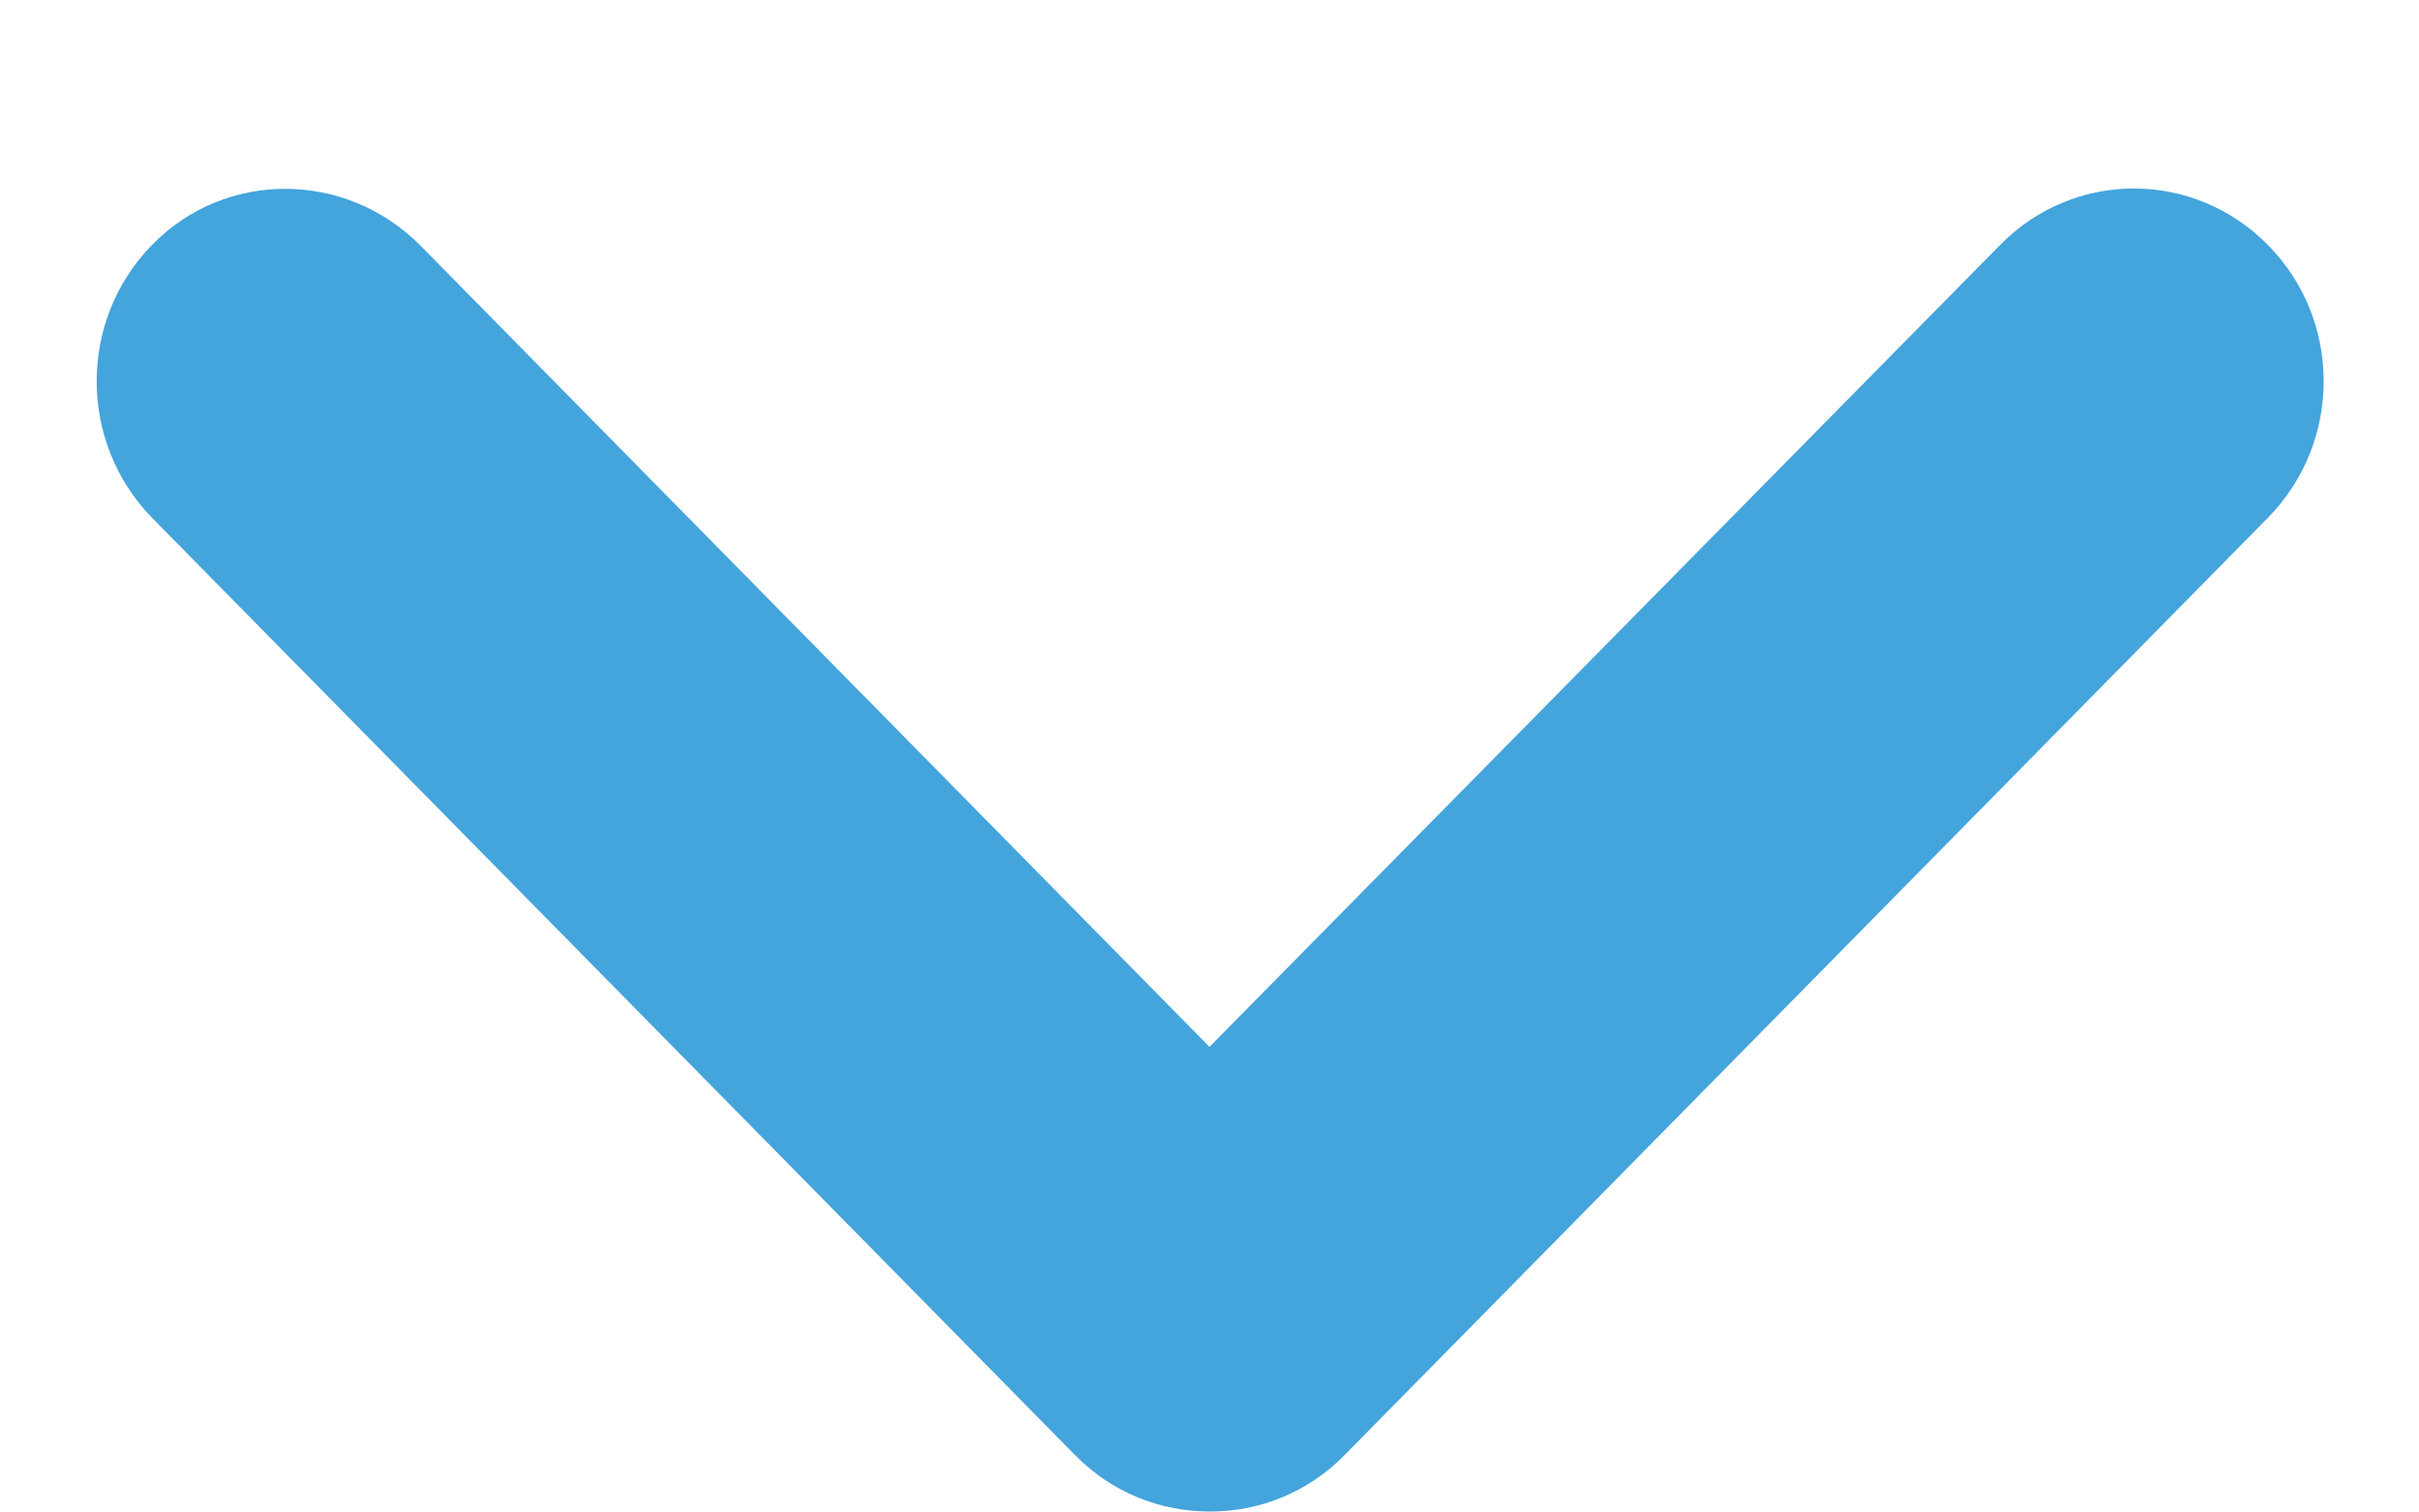
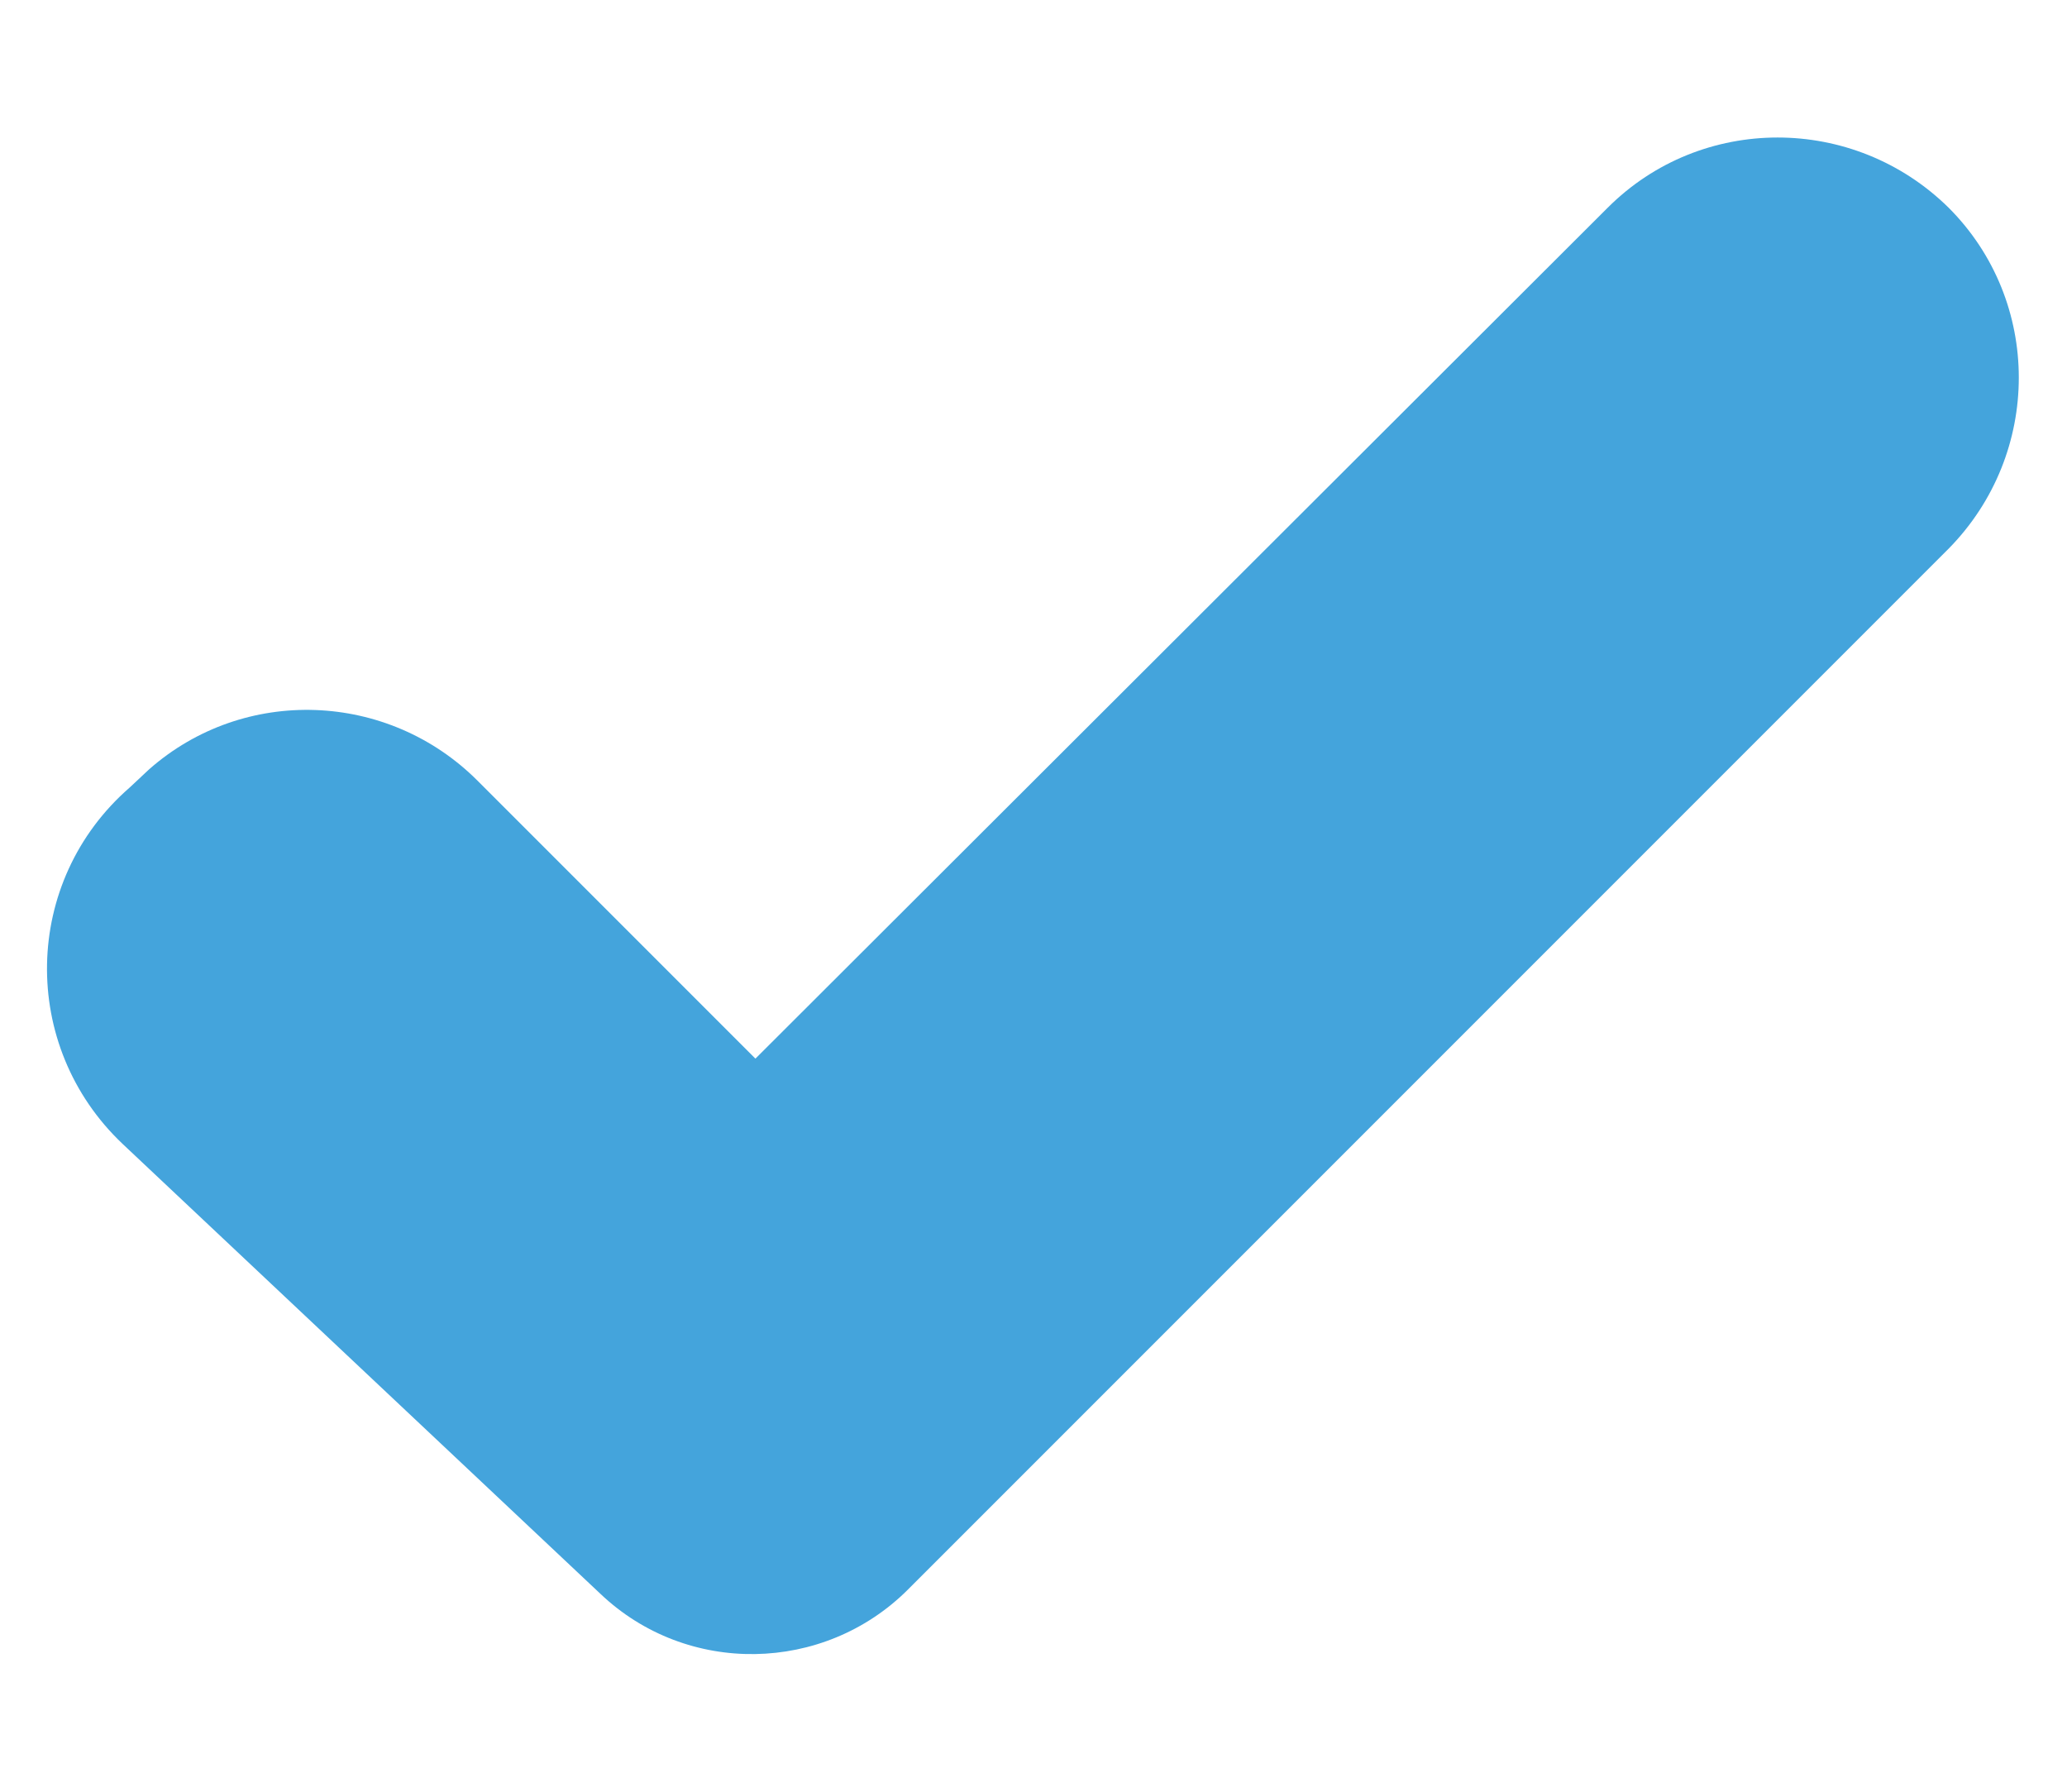
- <svg xmlns="http://www.w3.org/2000/svg" version="1.1" width="8px" height="5px">
-   <g transform="matrix(1 0 0 1 -66 -550 )">
-     <path d="M 4.003 5  L 4 5  C 3.84 5  3.679 4.939  3.556 4.814  L 0.502 1.712  C 0.259 1.462  0.259 1.06  0.502 0.811  C 0.745 0.561  1.143 0.564  1.389 0.811  L 4 3.463  L 6.614 0.811  C 6.859 0.561  7.255 0.561  7.501 0.811  C 7.746 1.06  7.746 1.462  7.501 1.712  L 4.446 4.814  C 4.323 4.939  4.163 5  4.003 5  Z " fill-rule="nonzero" fill="#44a4dc" stroke="none" transform="matrix(1 0 0 1 66 550 )" />
+ <svg xmlns="http://www.w3.org/2000/svg" version="1.1" width="15px" height="13px">
+   <g transform="matrix(1 0 0 1 -30 -337 )">
+     <path d="M 6.588 11.534  C 5.979 12.142  4.986 12.162  4.357 11.564  L 0.89 8.3  C 0.14 7.59  0.16 6.394  0.941 5.714  L 1.082 5.582  C 1.772 4.974  2.816 5.015  3.465 5.664  L 5.482 7.681  L 11.667 1.507  C 12.346 0.828  13.451 0.828  14.141 1.507  C 14.82 2.186  14.82 3.291  14.141 3.981  L 6.588 11.534  Z " fill-rule="nonzero" fill="#44a4dc" stroke="none" transform="matrix(1 0 0 1 30 337 )" />
  </g>
</svg>
